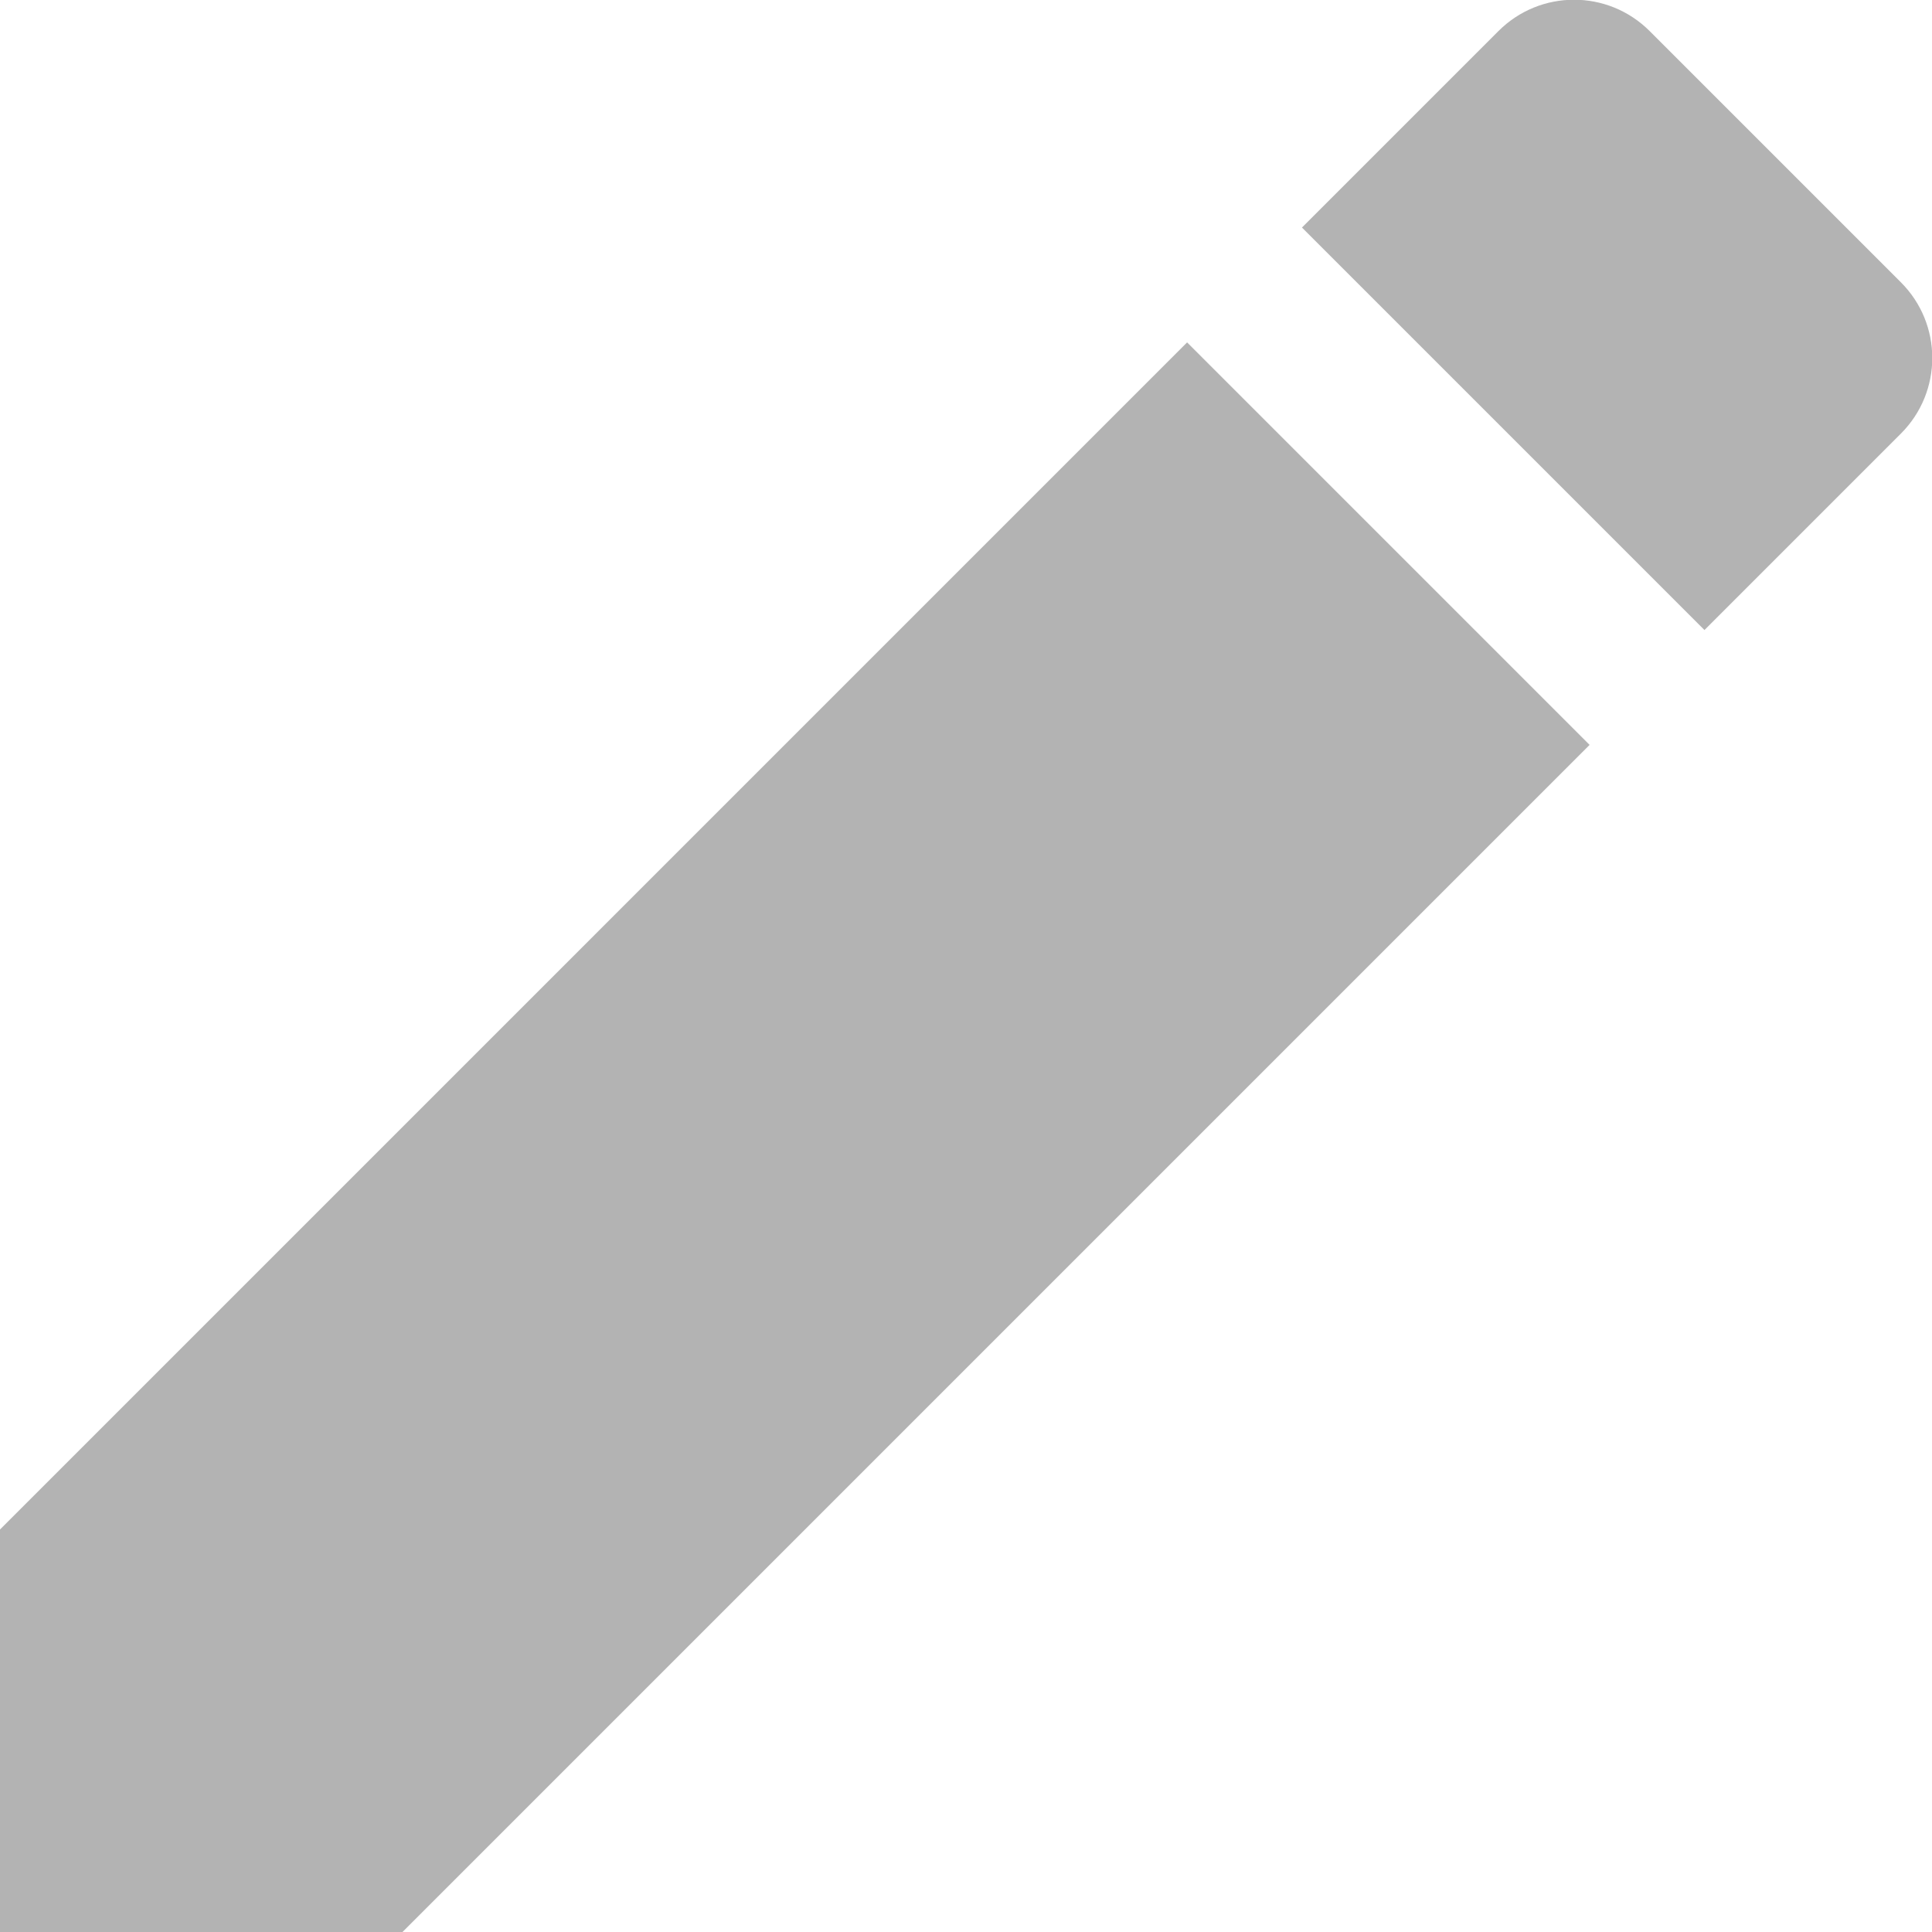
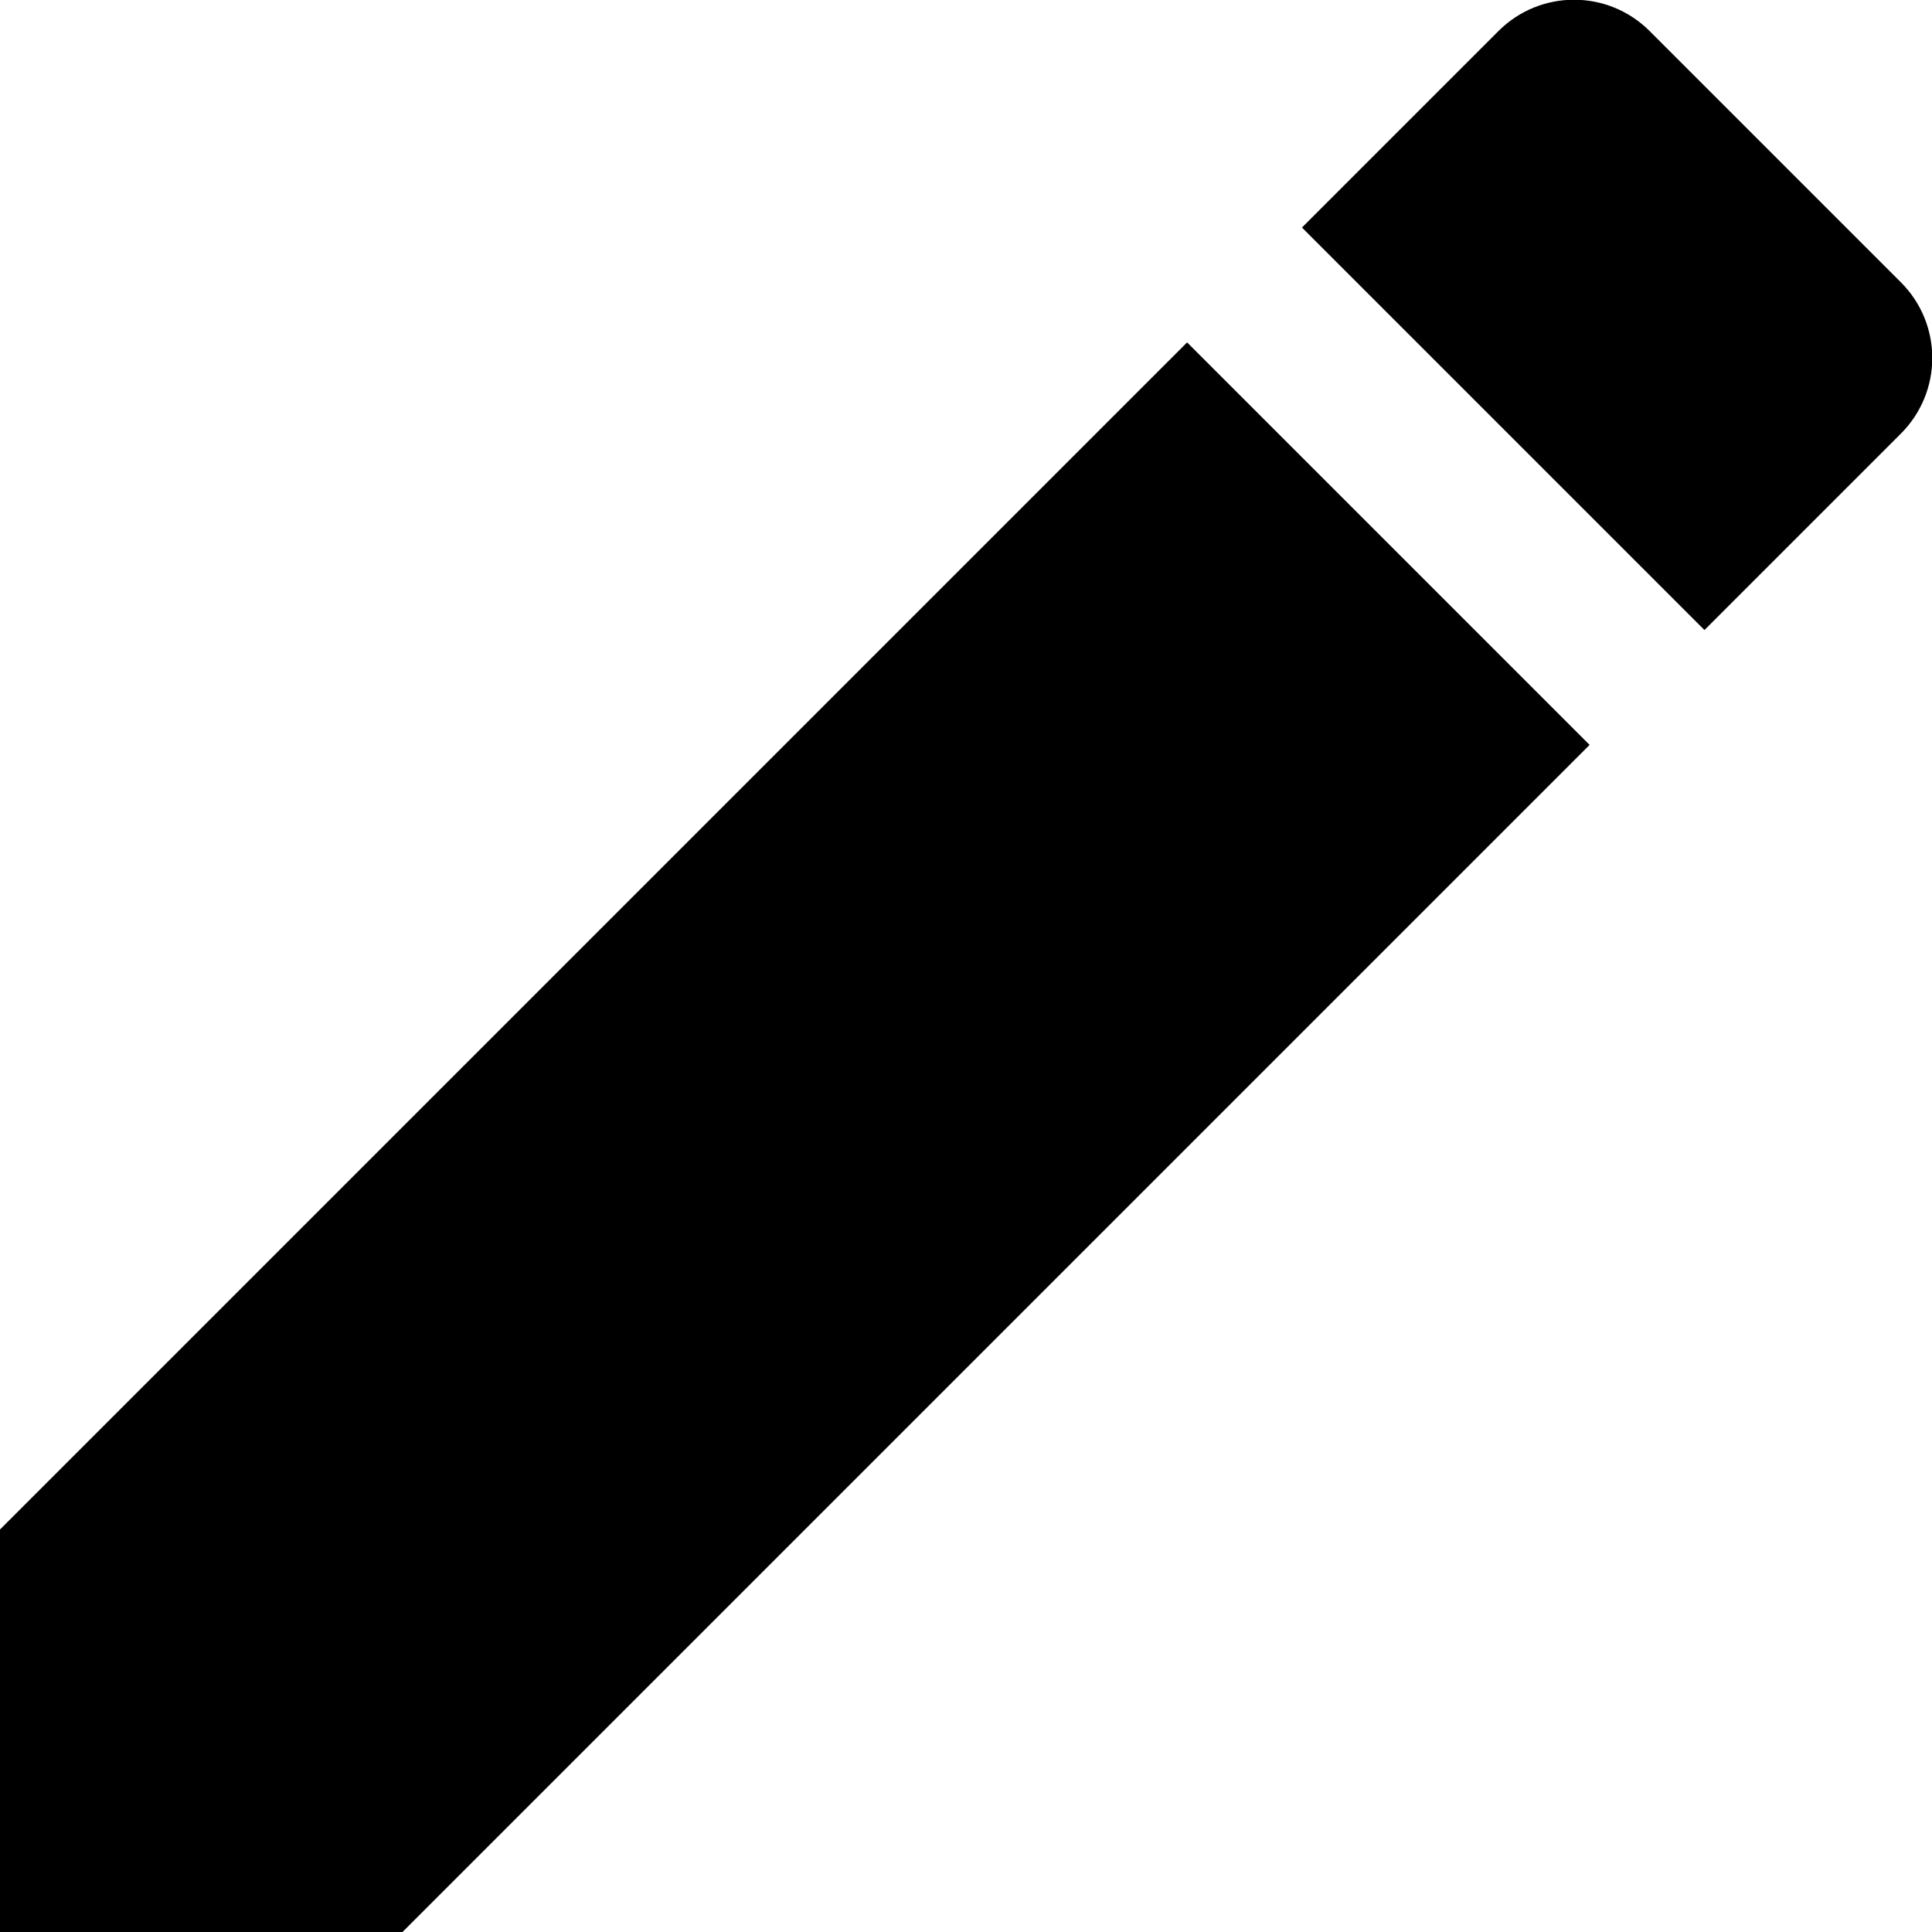
- <svg xmlns="http://www.w3.org/2000/svg" width="18" height="18" viewBox="0 0 18 18" fill="none">
-   <path opacity="0.3" d="M0 14.25V18H3.75L14.81 6.94L11.06 3.19L0 14.25ZM17.71 4.04C18.1 3.65 18.1 3.02 17.71 2.63L15.37 0.29C14.98 -0.1 14.35 -0.1 13.96 0.29L12.13 2.12L15.88 5.87L17.71 4.04Z" fill="black" />
+ <svg xmlns="http://www.w3.org/2000/svg" width="18" height="18" viewBox="0 0 18 18" fill="currentColor">
+   <path d="M0 14.25V18H3.75L14.81 6.94L11.06 3.19L0 14.25ZM17.71 4.04C18.1 3.65 18.1 3.02 17.71 2.63L15.37 0.29C14.98 -0.1 14.35 -0.1 13.96 0.29L12.13 2.12L15.88 5.87L17.71 4.04Z" />
</svg>
